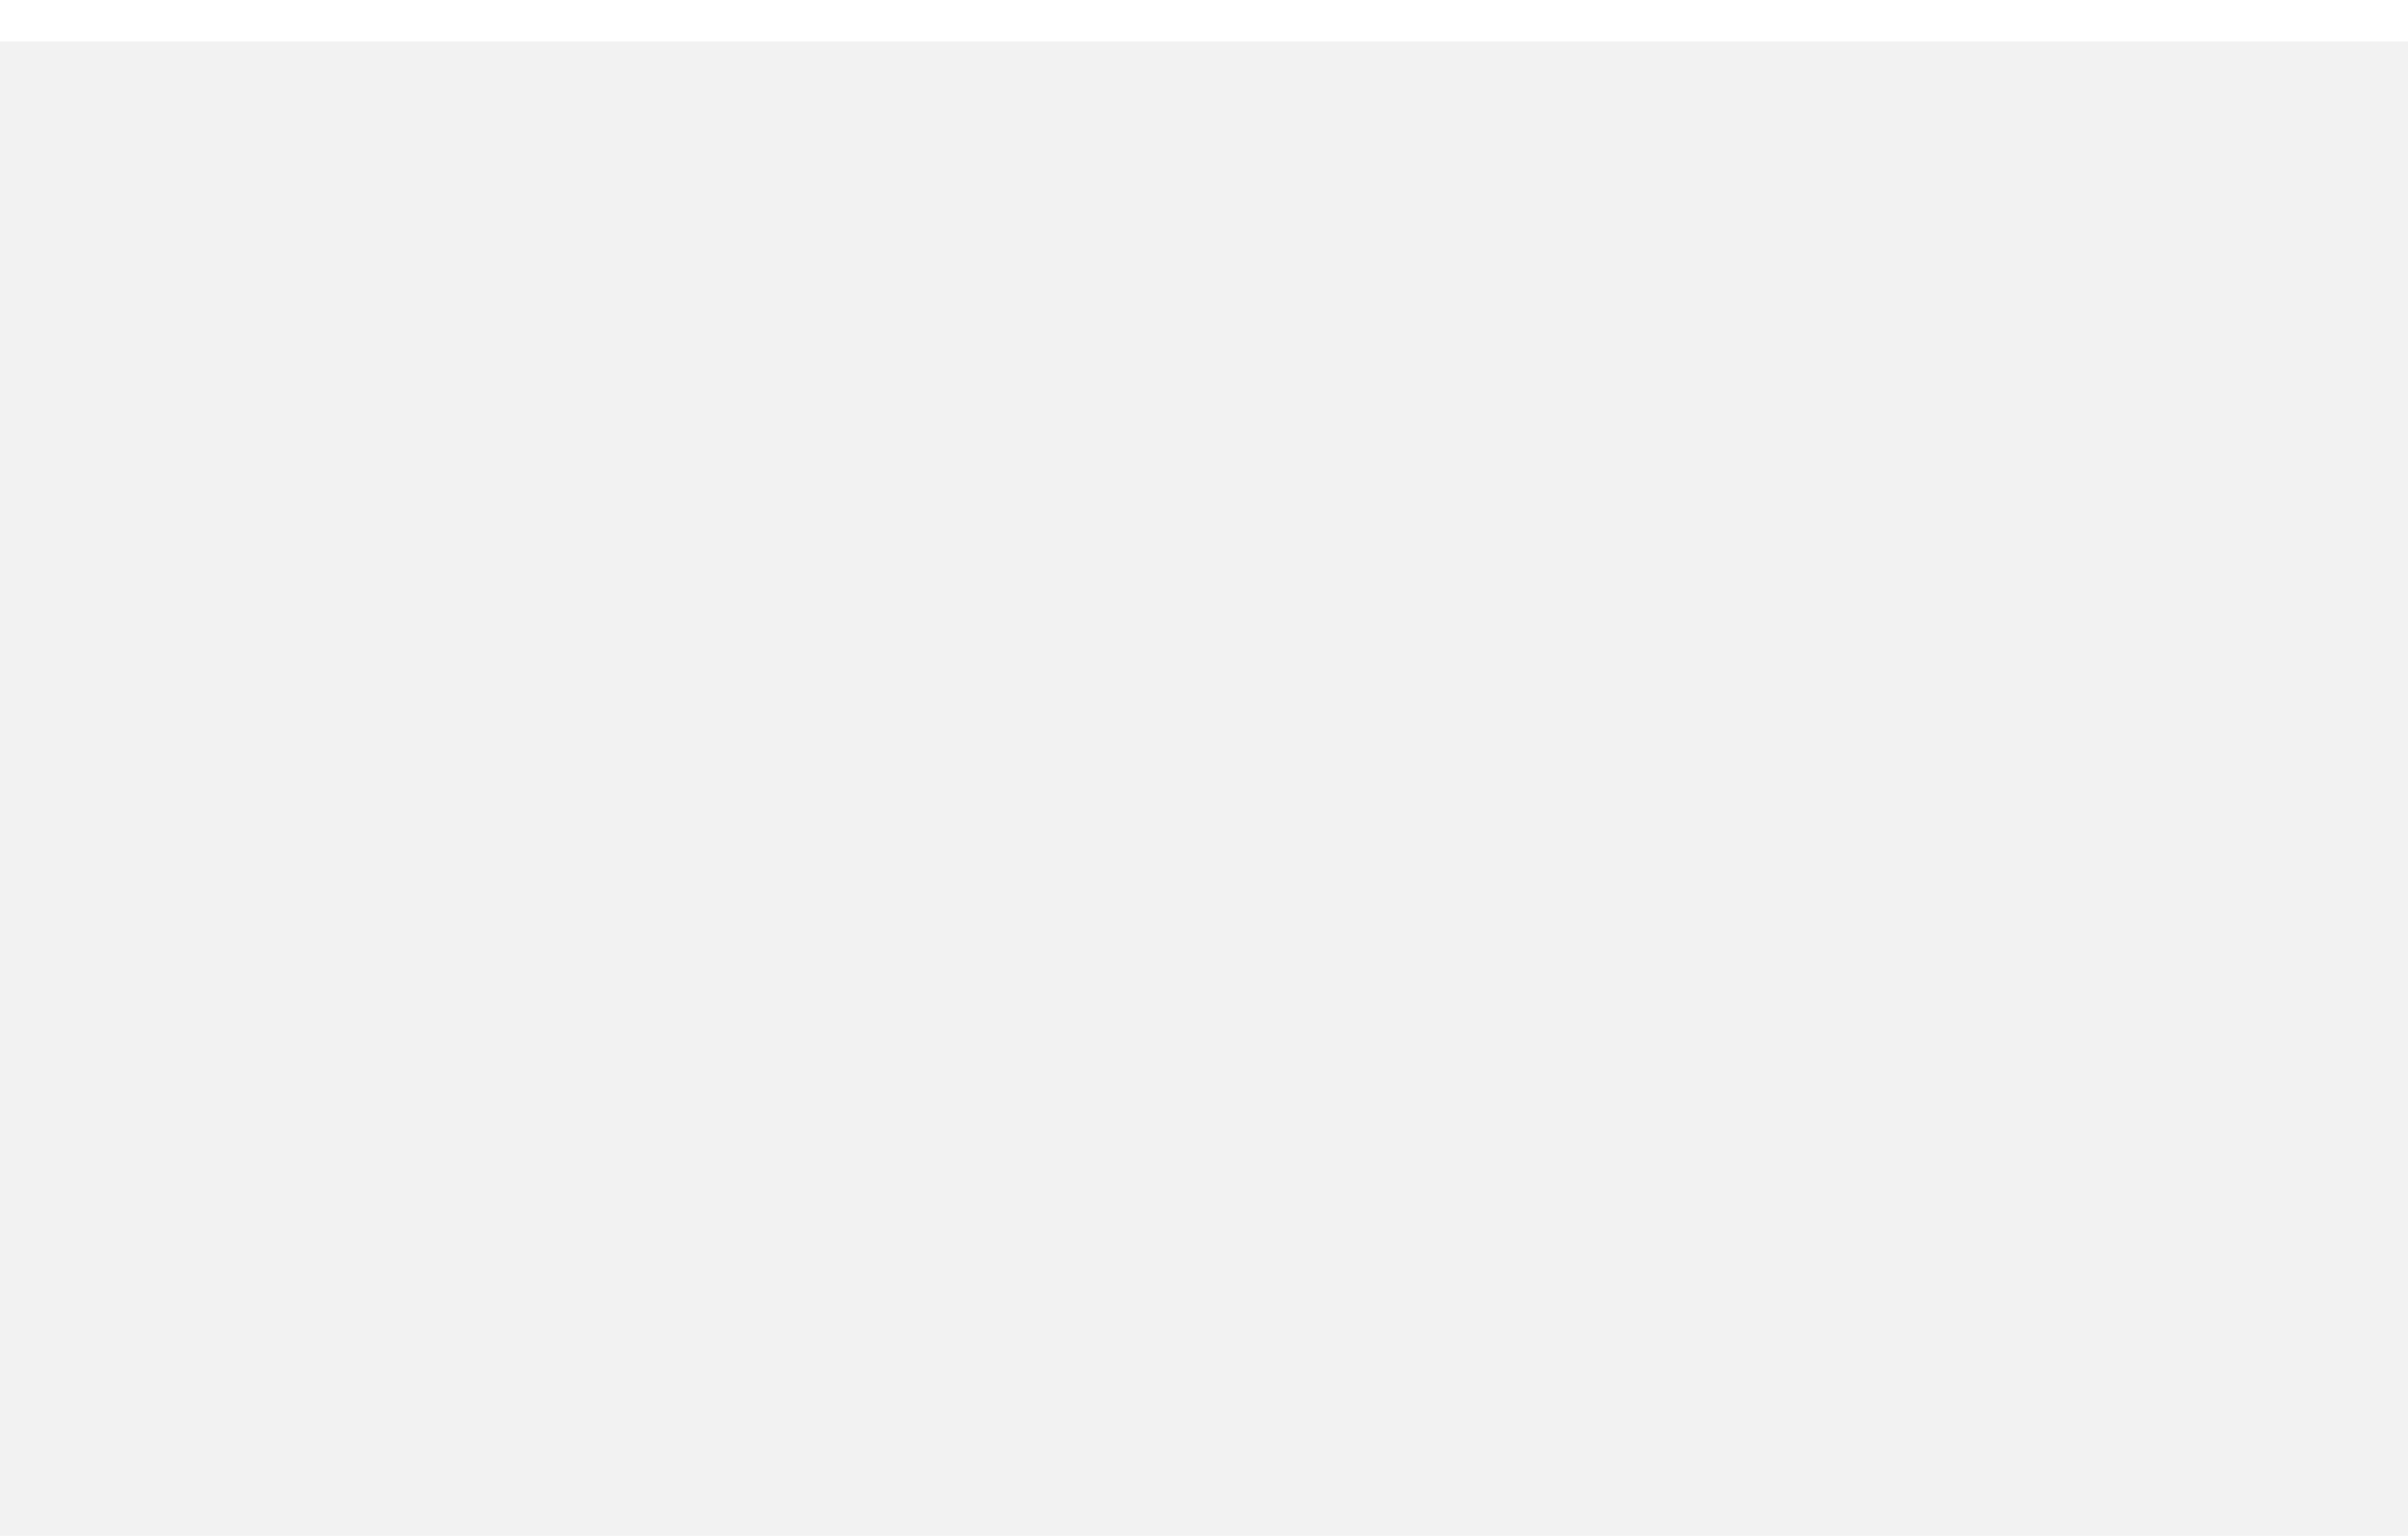
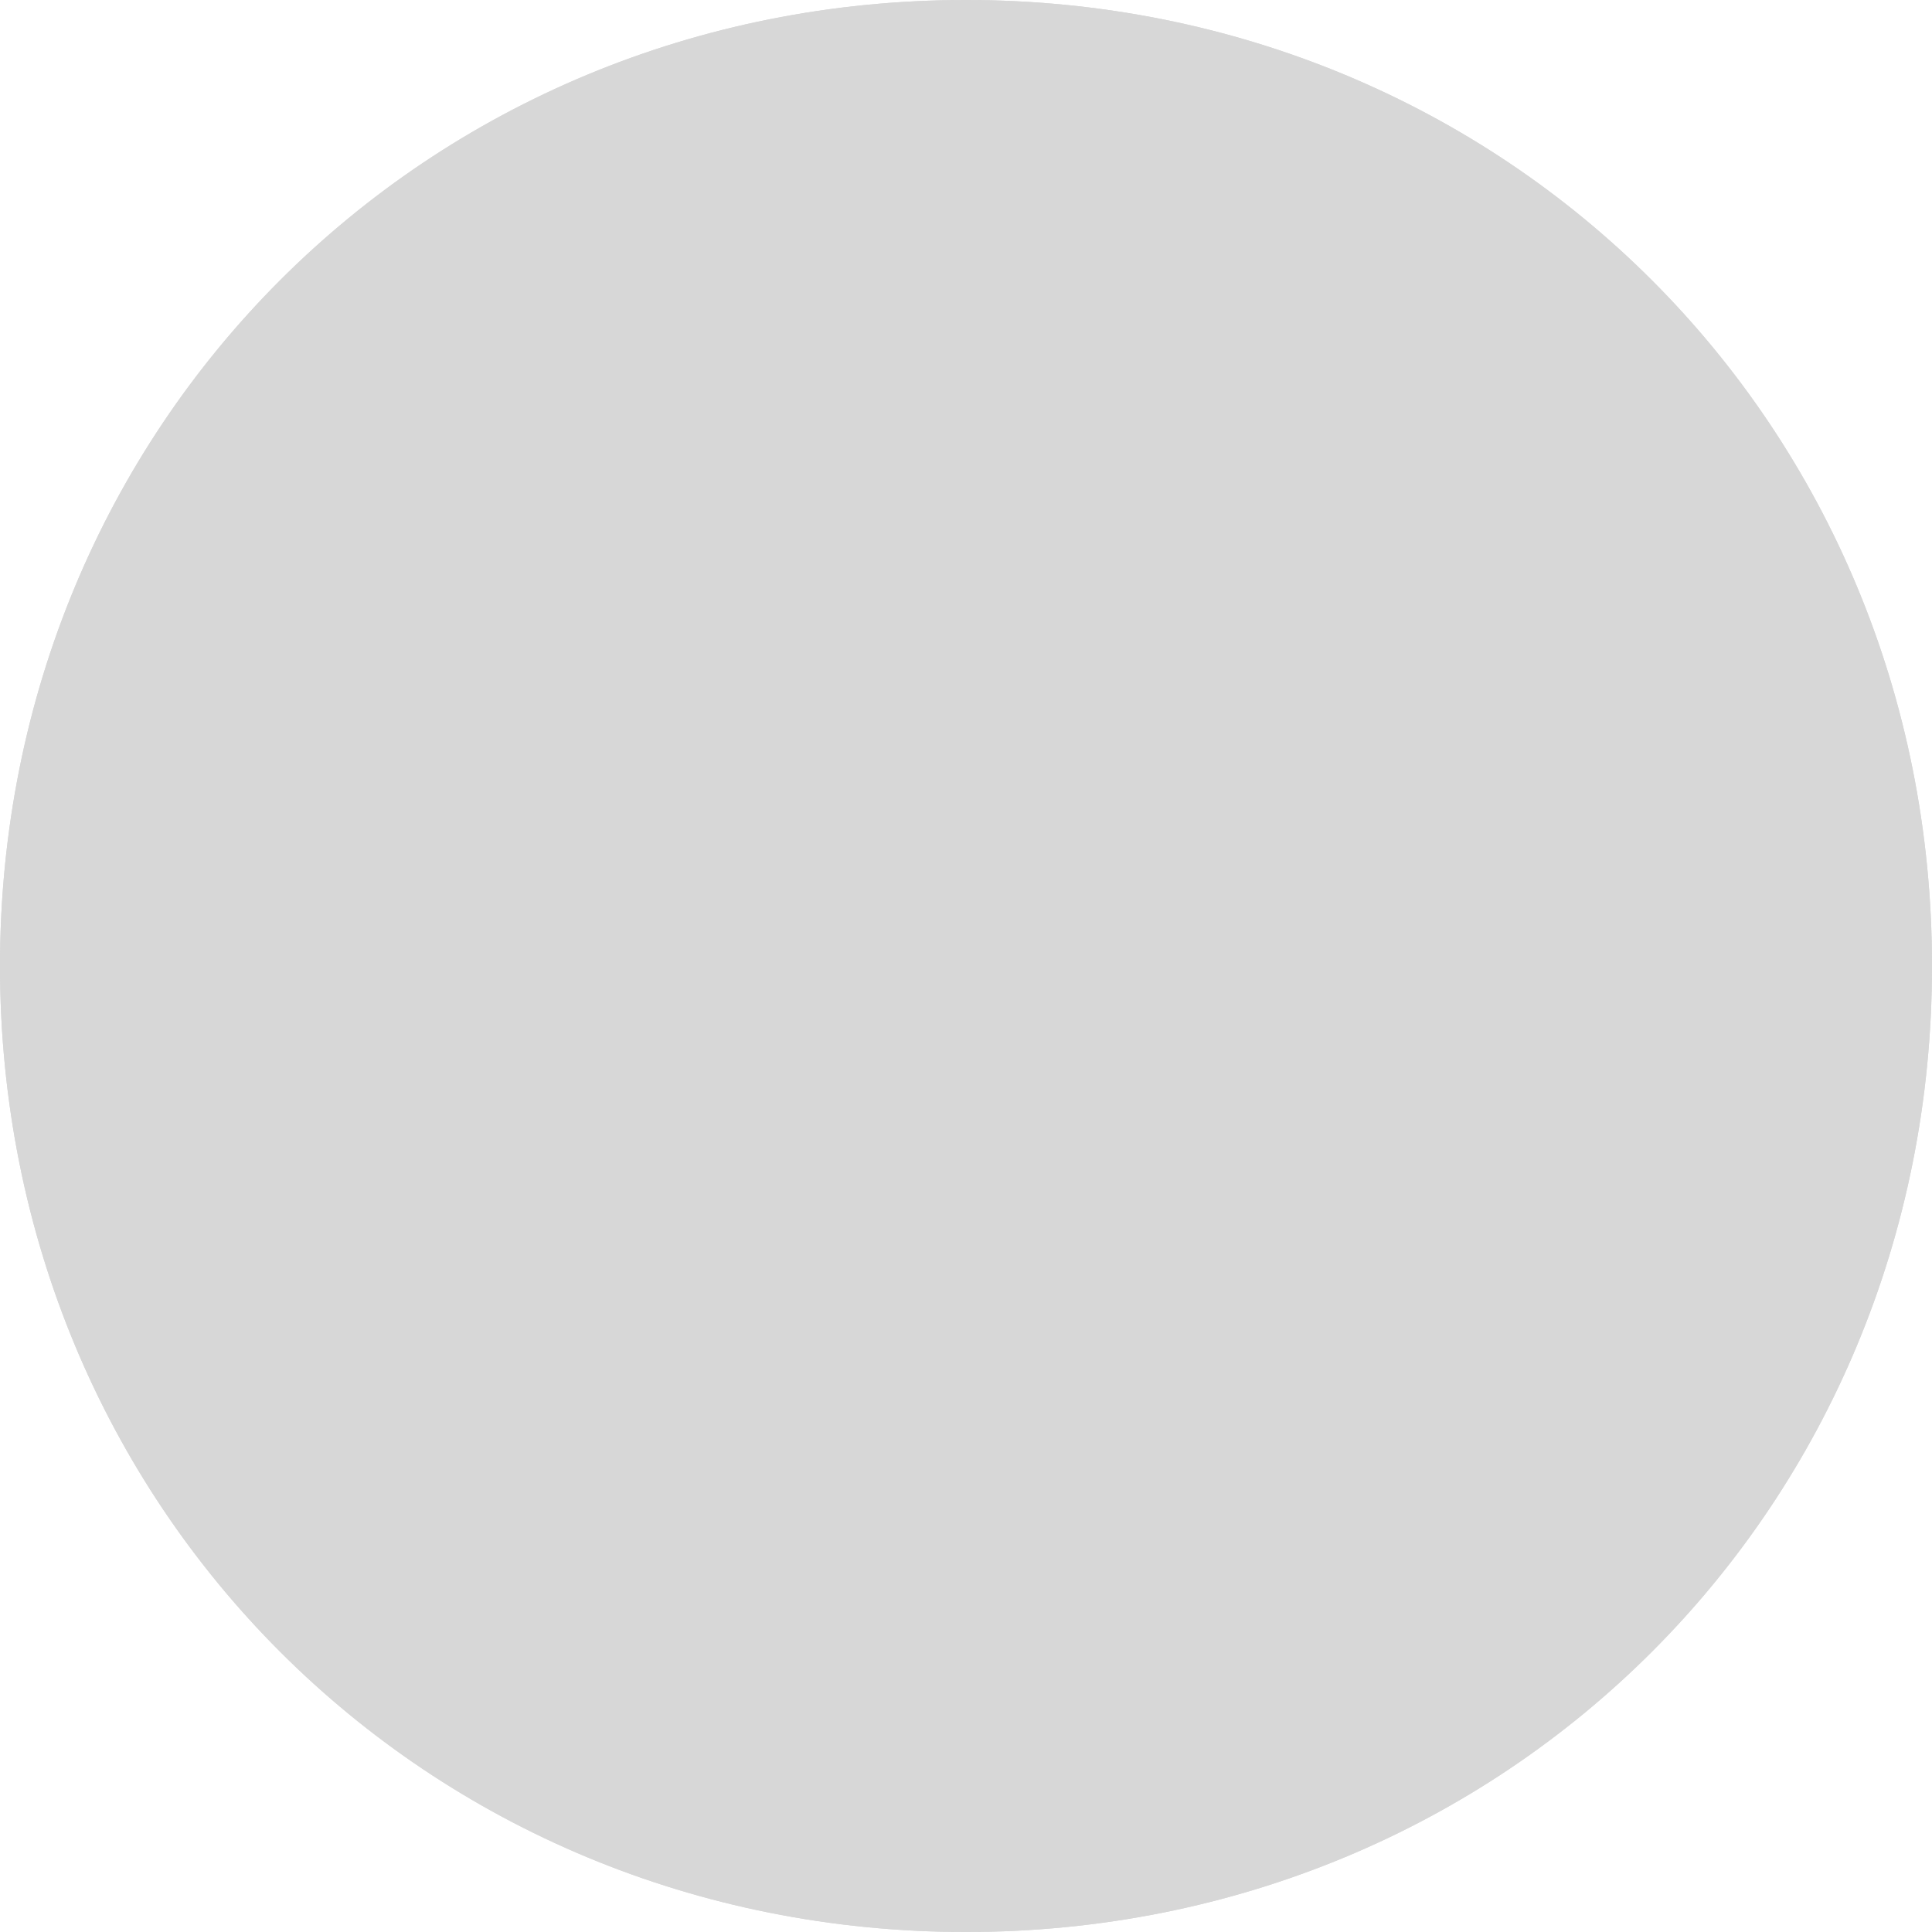
- <svg xmlns="http://www.w3.org/2000/svg" version="1.1" width="58px" height="37px">
-   <g transform="matrix(1 0 0 1 -627 -789 )">
-     <path d="M 627 790  L 685 790  L 685 826  L 627 826  L 627 790  Z " fill-rule="nonzero" fill="#f2f2f2" stroke="none" />
+ <svg xmlns="http://www.w3.org/2000/svg" version="1.1" width="40px" height="40px">
+   <g transform="matrix(1 0 0 1 -636 -777 )">
+     <path d="M 656 777  C 667.2 777  676 785.8  676 797  C 676 808.2  667.2 817  656 817  C 644.8 817  636 808.2  636 797  C 636 785.8  644.8 777  656 777  Z " fill-rule="nonzero" fill="#d7d7d7" stroke="none" />
+     <path d="M 656 777.5  C 666.92 777.5  675.5 786.08  675.5 797  C 675.5 807.92  666.92 816.5  656 816.5  C 645.08 816.5  636.5 807.92  636.5 797  C 636.5 786.08  645.08 777.5  656 777.5  Z " stroke-width="1" stroke="#d7d7d7" fill="none" />
  </g>
</svg>
